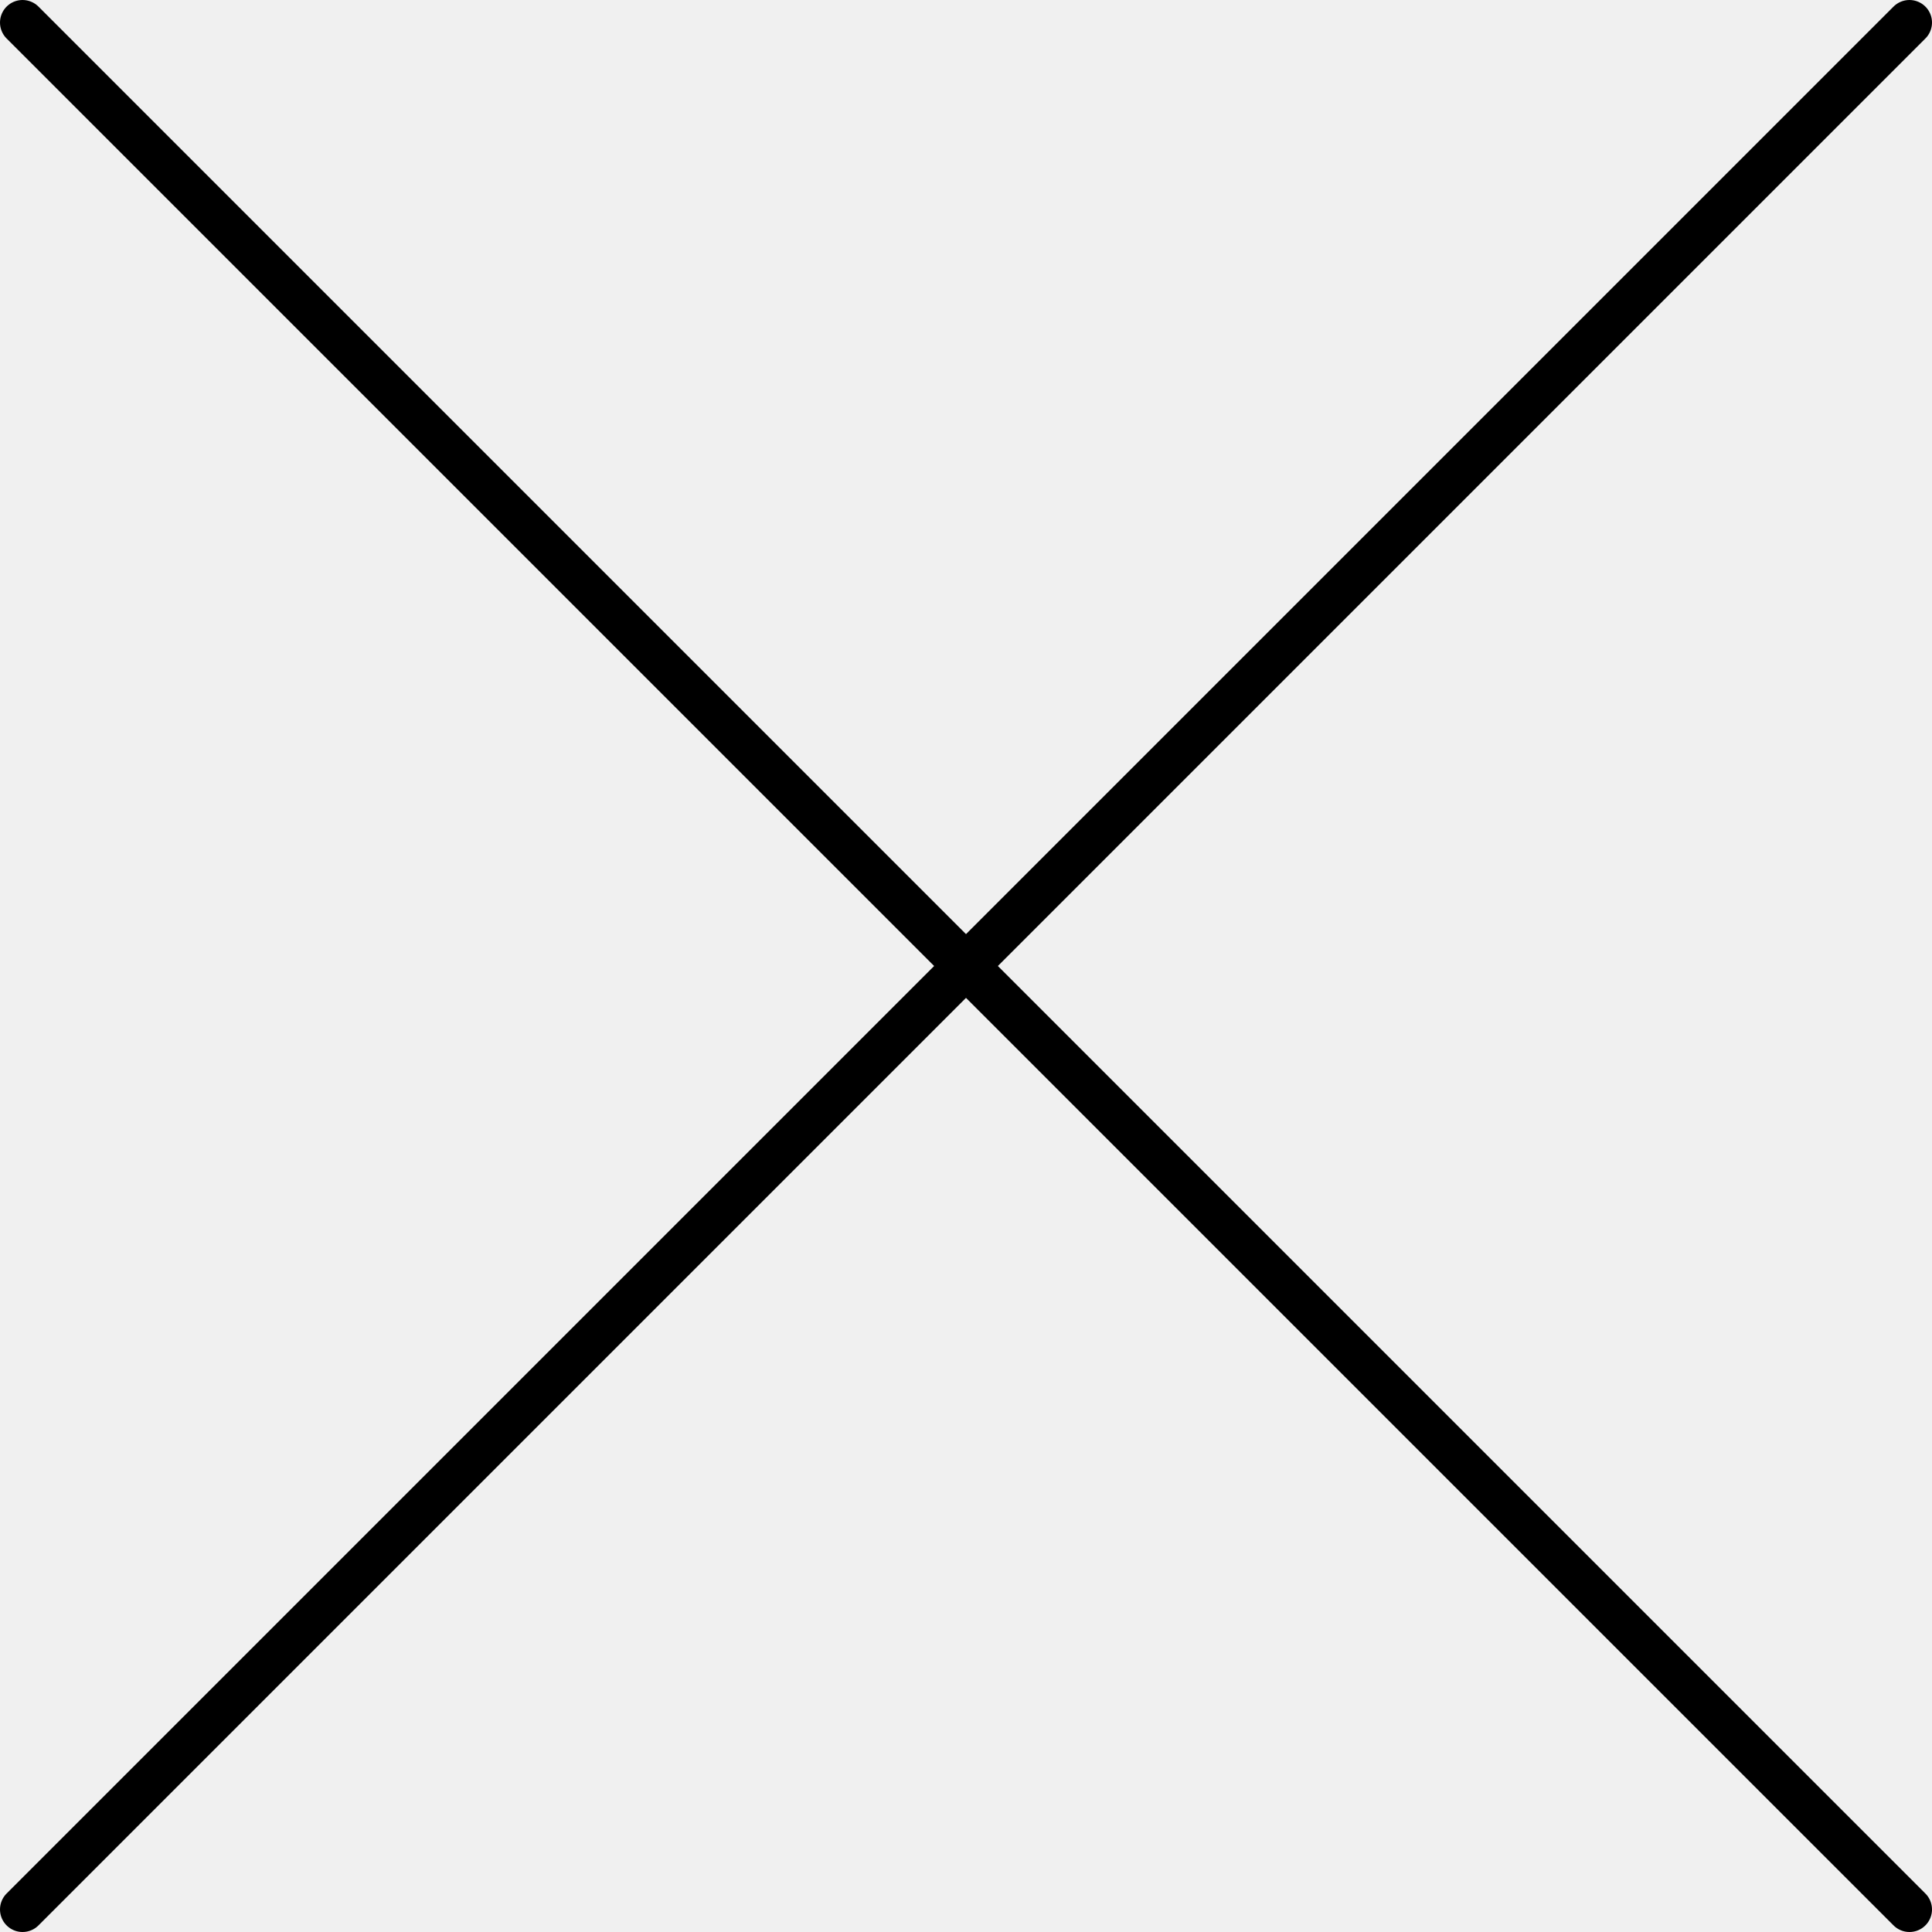
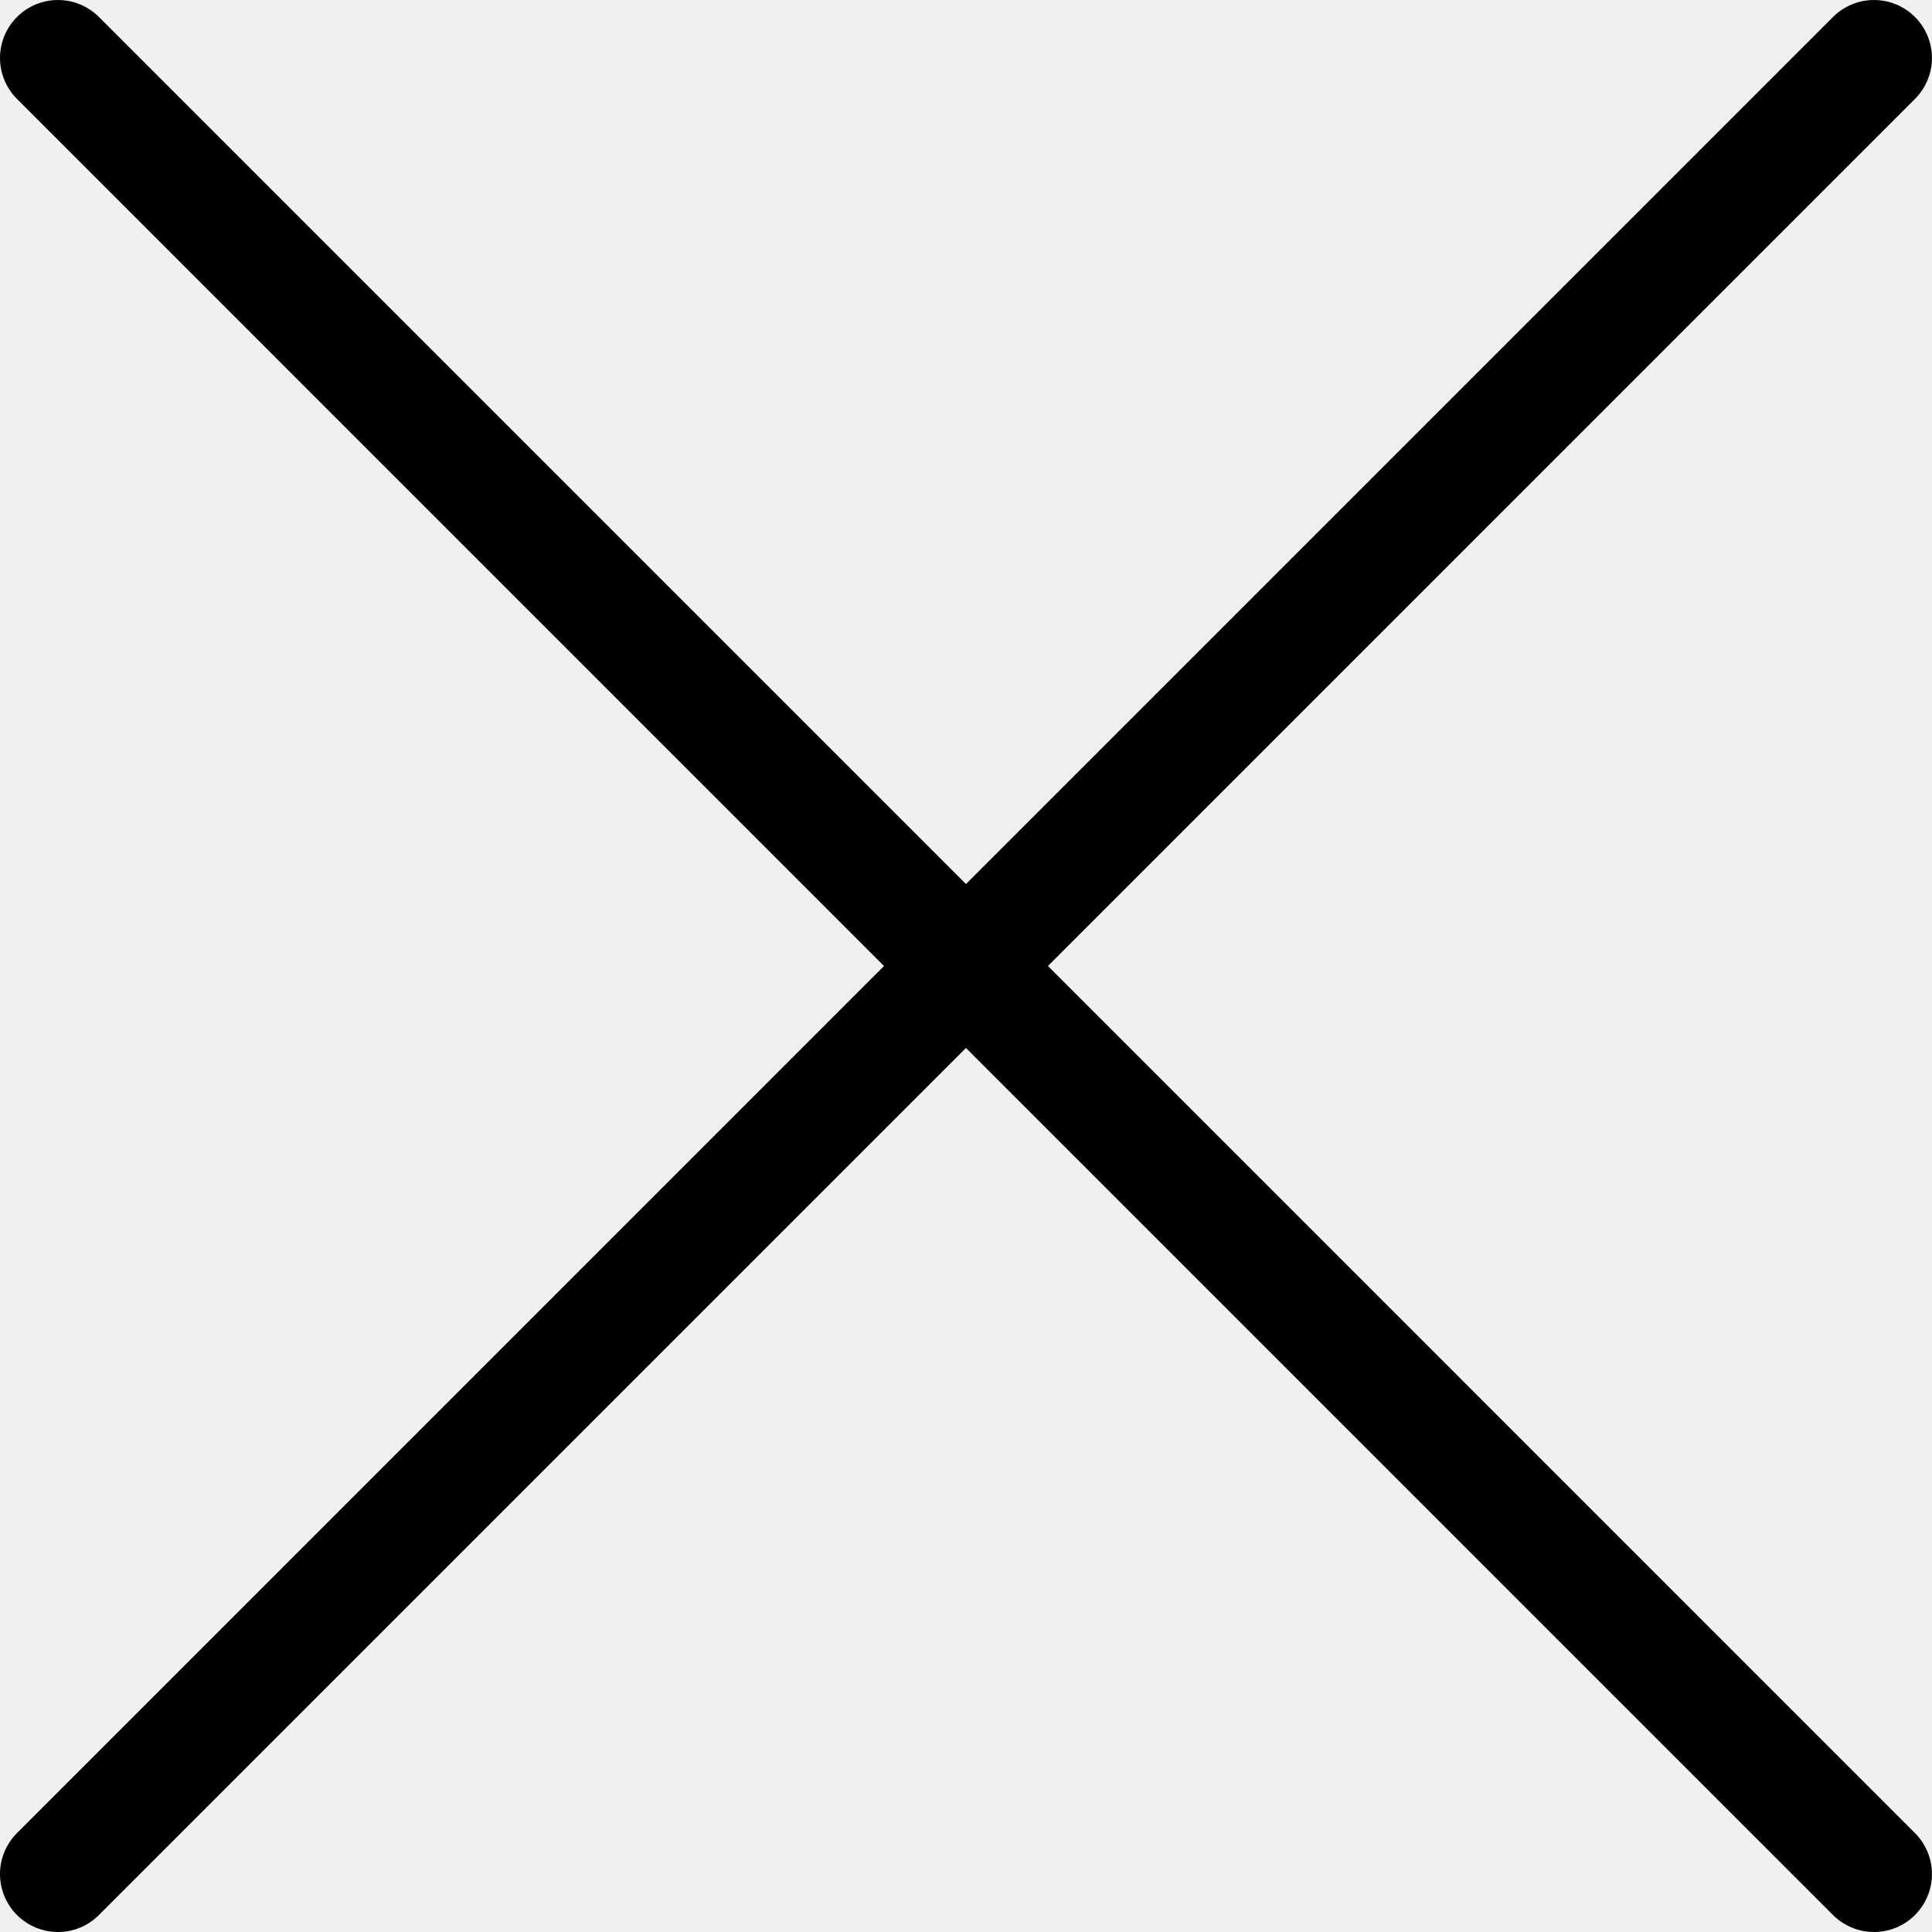
- <svg xmlns="http://www.w3.org/2000/svg" width="30mm" height="30mm" viewBox="0 0 30 30" version="1.1" id="svg3088">
-   <defs id="defs3085" />
-   <g id="layer1">
-     <g id="g8000">
-       <path style="fill:#000000;fill-opacity:1;stroke:#000000;stroke-width:0.7;stroke-linecap:round;stroke-linejoin:miter;stroke-dasharray:none;stroke-opacity:1" d="M 29.65,0.35 0.35,29.65" id="path3955" />
-       <path style="fill:#000000;fill-opacity:1;stroke:#000000;stroke-width:0.7;stroke-linecap:round;stroke-linejoin:miter;stroke-dasharray:none;stroke-opacity:1" d="M 29.65,29.65 0.35,0.35" id="path3955-3" />
+ <svg xmlns="http://www.w3.org/2000/svg" width="5mm" height="5mm" viewBox="0 0 5 5" version="1.1" id="svg5" xml:space="preserve">
+   <defs id="defs2" />
+   <g id="layer1" transform="translate(-60,-20.09999)">
+     <g id="g577">
+       <g id="g2366" transform="translate(-16.4182,-7.571675)">
+         <rect style="fill:#ffffff;stroke:#000000;stroke-width:0.3;stroke-linecap:round;stroke-dasharray:none" id="rect238" width="123.856" height="71.666" x="37.064" y="41.595" />
+         <text xml:space="preserve" style="font-style:normal;font-variant:normal;font-weight:bold;font-stretch:normal;font-size:3.881px;line-height:1.25;font-family:Hack;-inkscape-font-specification:'Hack, Bold';font-variant-ligatures:normal;font-variant-caps:normal;font-variant-numeric:normal;font-variant-east-asian:normal;fill:#000000;fill-opacity:1;stroke:none;stroke-width:0.265" x="38.302" y="45.711" id="text519">
+           <tspan id="tspan517" style="font-style:normal;font-variant:normal;font-weight:bold;font-stretch:normal;font-size:3.881px;font-family:Hack;-inkscape-font-specification:'Hack, Bold';font-variant-ligatures:normal;font-variant-caps:normal;font-variant-numeric:normal;font-variant-east-asian:normal;stroke-width:0.265" x="38.302" y="45.711">sm StateMachine</tspan>
+         </text>
+         <path style="fill:none;stroke:#000000;stroke-width:0.18;stroke-linecap:butt;stroke-linejoin:miter;stroke-dasharray:none;stroke-opacity:1" d="M 36.88,47.082 H 74.066 l 3.42,-3.41 v -1.955" id="path571" />
+         <rect style="fill:#ffffff;stroke:#000000;stroke-width:0.3;stroke-linecap:round;stroke-dasharray:none" id="rect3890" width="31.79" height="15.519" x="45.786" y="119.843" ry="4.151" rx="0" />
+       </g>
+       <g id="g971" transform="matrix(0.2435314,0,0,0.2435171,13.01757,17.7296)" style="stroke-width:1.232;stroke-dasharray:none">
+         <circle style="fill:#ffffff;fill-opacity:1;stroke:#000000;stroke-width:1.232;stroke-linecap:round;stroke-dasharray:none" id="path8106-6" cx="80" cy="20" r="9.65" />
+         <g id="g8000-7" transform="matrix(0.4489174,0,0,0.4489174,73.26624,13.26624)" style="fill:#ffffff;fill-opacity:1;stroke-width:2.744;stroke-dasharray:none">
+           <path style="fill:#ffffff;fill-opacity:1;stroke:#000000;stroke-width:2.744;stroke-linecap:round;stroke-linejoin:miter;stroke-dasharray:none;stroke-opacity:1" d="M 29.65,0.35 0.35,29.65" id="path3955-5" />
+           <path style="fill:#ffffff;fill-opacity:1;stroke:#000000;stroke-width:2.744;stroke-linecap:round;stroke-linejoin:miter;stroke-dasharray:none;stroke-opacity:1" d="M 29.65,29.65 0.35,0.35" id="path3955-3-3" />
+         </g>
+       </g>
+       <g id="g971-4" transform="matrix(0.2435215,0,0,0.2435021,3.118263,17.72975)" style="stroke-width:1.232;stroke-dasharray:none">
+         <circle style="fill:#ffffff;fill-opacity:1;stroke:#000000;stroke-width:1.232;stroke-linecap:round;stroke-dasharray:none" id="path8106-6-5" cx="80" cy="20" r="9.65" />
+         <g id="g8000-7-0" transform="matrix(0.4489174,0,0,0.4489174,73.26624,13.26624)" style="fill:#ffffff;fill-opacity:1;stroke-width:2.744;stroke-dasharray:none" />
+       </g>
+       <g id="g10611" transform="matrix(0.2435166,0,0,0.24353,29.10652,17.72946)" style="stroke-width:1.232;stroke-dasharray:none">
+         <circle style="fill:#ffffff;fill-opacity:1;stroke:#000000;stroke-width:1.232;stroke-linecap:round;stroke-dasharray:none" id="path8106" cx="55" cy="20" r="9.65" />
+         <ellipse style="fill:#000000;fill-opacity:1;stroke:#000000;stroke-width:1.232;stroke-linecap:round;stroke-dasharray:none" id="path8104" cx="55" cy="20" rx="3.65" ry="3.65" />
+       </g>
+       <circle style="fill:#000000;fill-opacity:1;stroke:#000000;stroke-width:0.3;stroke-linecap:round;stroke-dasharray:none" id="path8106-2" cx="52.5" cy="22.6" r="2.35" />
+       <g id="g8000" transform="matrix(0.1604051,0,0,0.1604097,60.09385,20.19385)" style="stroke-width:1.87;stroke-dasharray:none">
+         <path style="fill:#000000;fill-opacity:1;stroke:#000000;stroke-width:1.87;stroke-linecap:round;stroke-linejoin:miter;stroke-dasharray:none;stroke-opacity:1" d="M 29.65,0.35 0.35,29.65" id="path3955" />
+         <path style="fill:#000000;fill-opacity:1;stroke:#000000;stroke-width:1.87;stroke-linecap:round;stroke-linejoin:miter;stroke-dasharray:none;stroke-opacity:1" d="M 29.65,29.65 0.35,0.35" id="path3955-3" />
+       </g>
+       <g id="g14001" transform="translate(5.517829,36.59913)">
+         <rect style="fill:#ffffff;stroke:#000000;stroke-width:0.3;stroke-linecap:round;stroke-dasharray:none" id="rect3890-9" width="31.79" height="15.519" x="61.161" y="75.672" ry="4.151" rx="0" />
+         <path style="fill:none;stroke:#000000;stroke-width:0.18;stroke-linecap:butt;stroke-linejoin:miter;stroke-dasharray:none;stroke-opacity:1" d="M 61.161,80.037 92.951,79.871" id="path13997" />
+       </g>
    </g>
  </g>
</svg>
